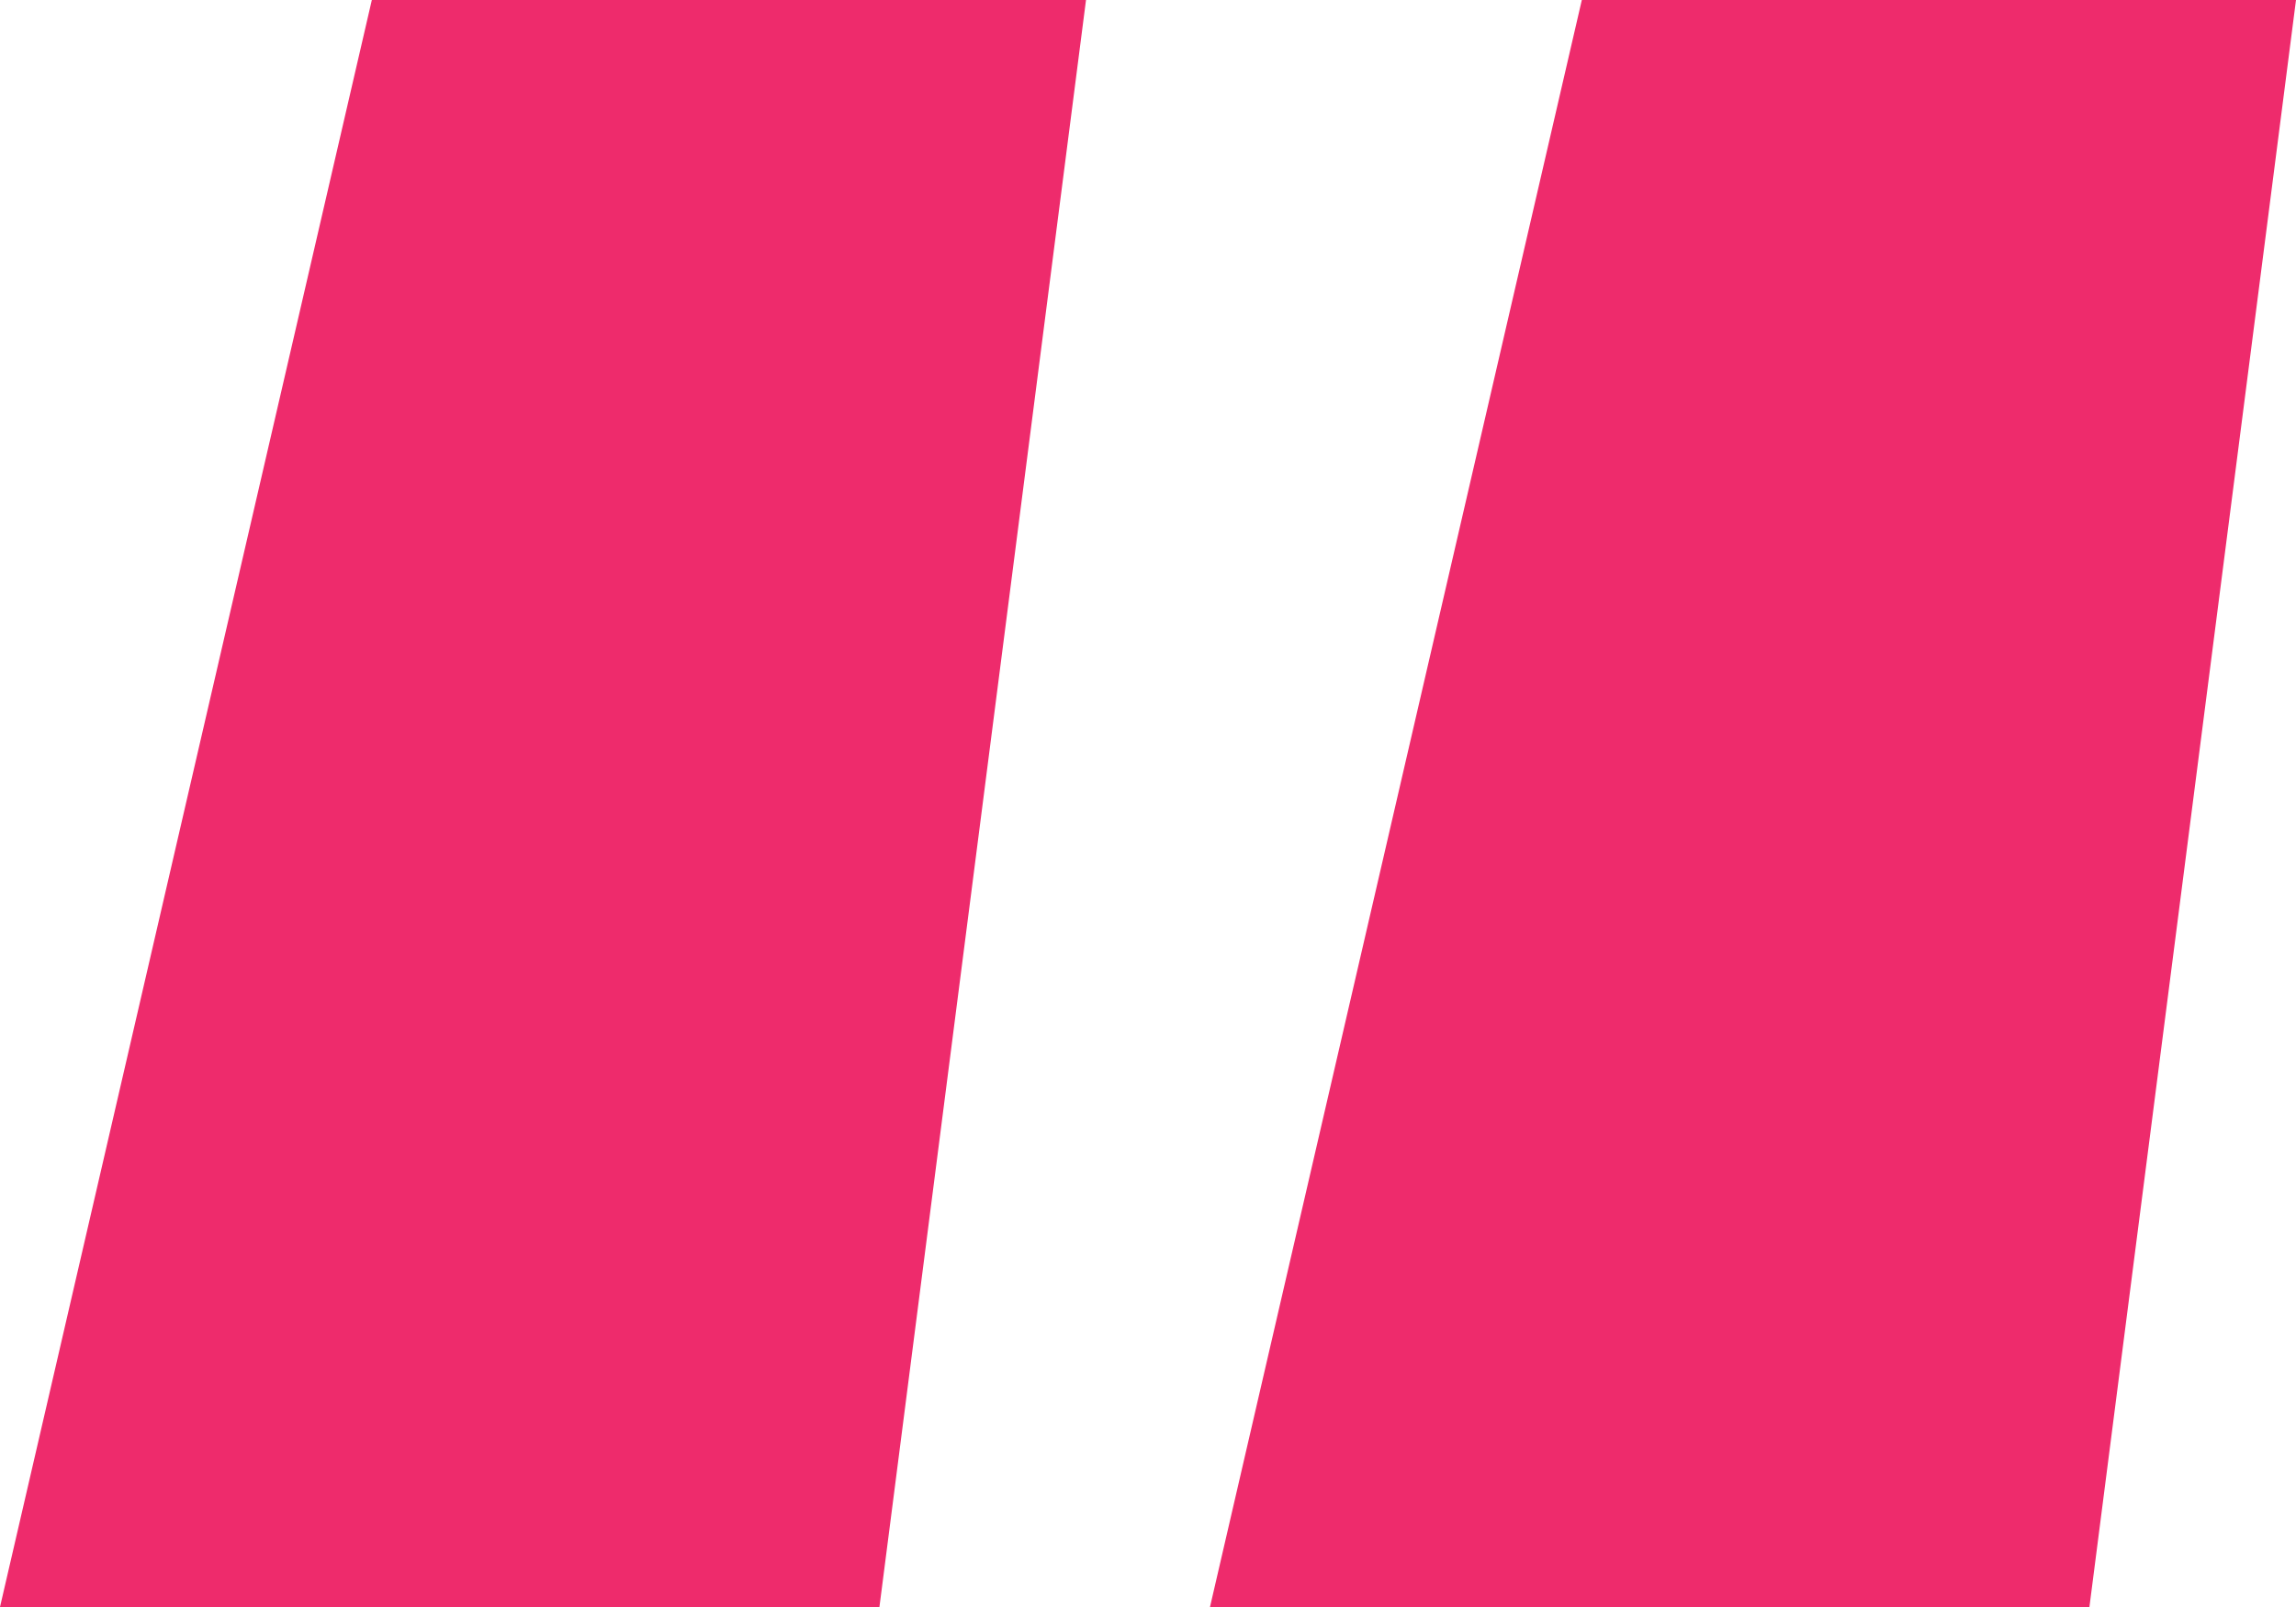
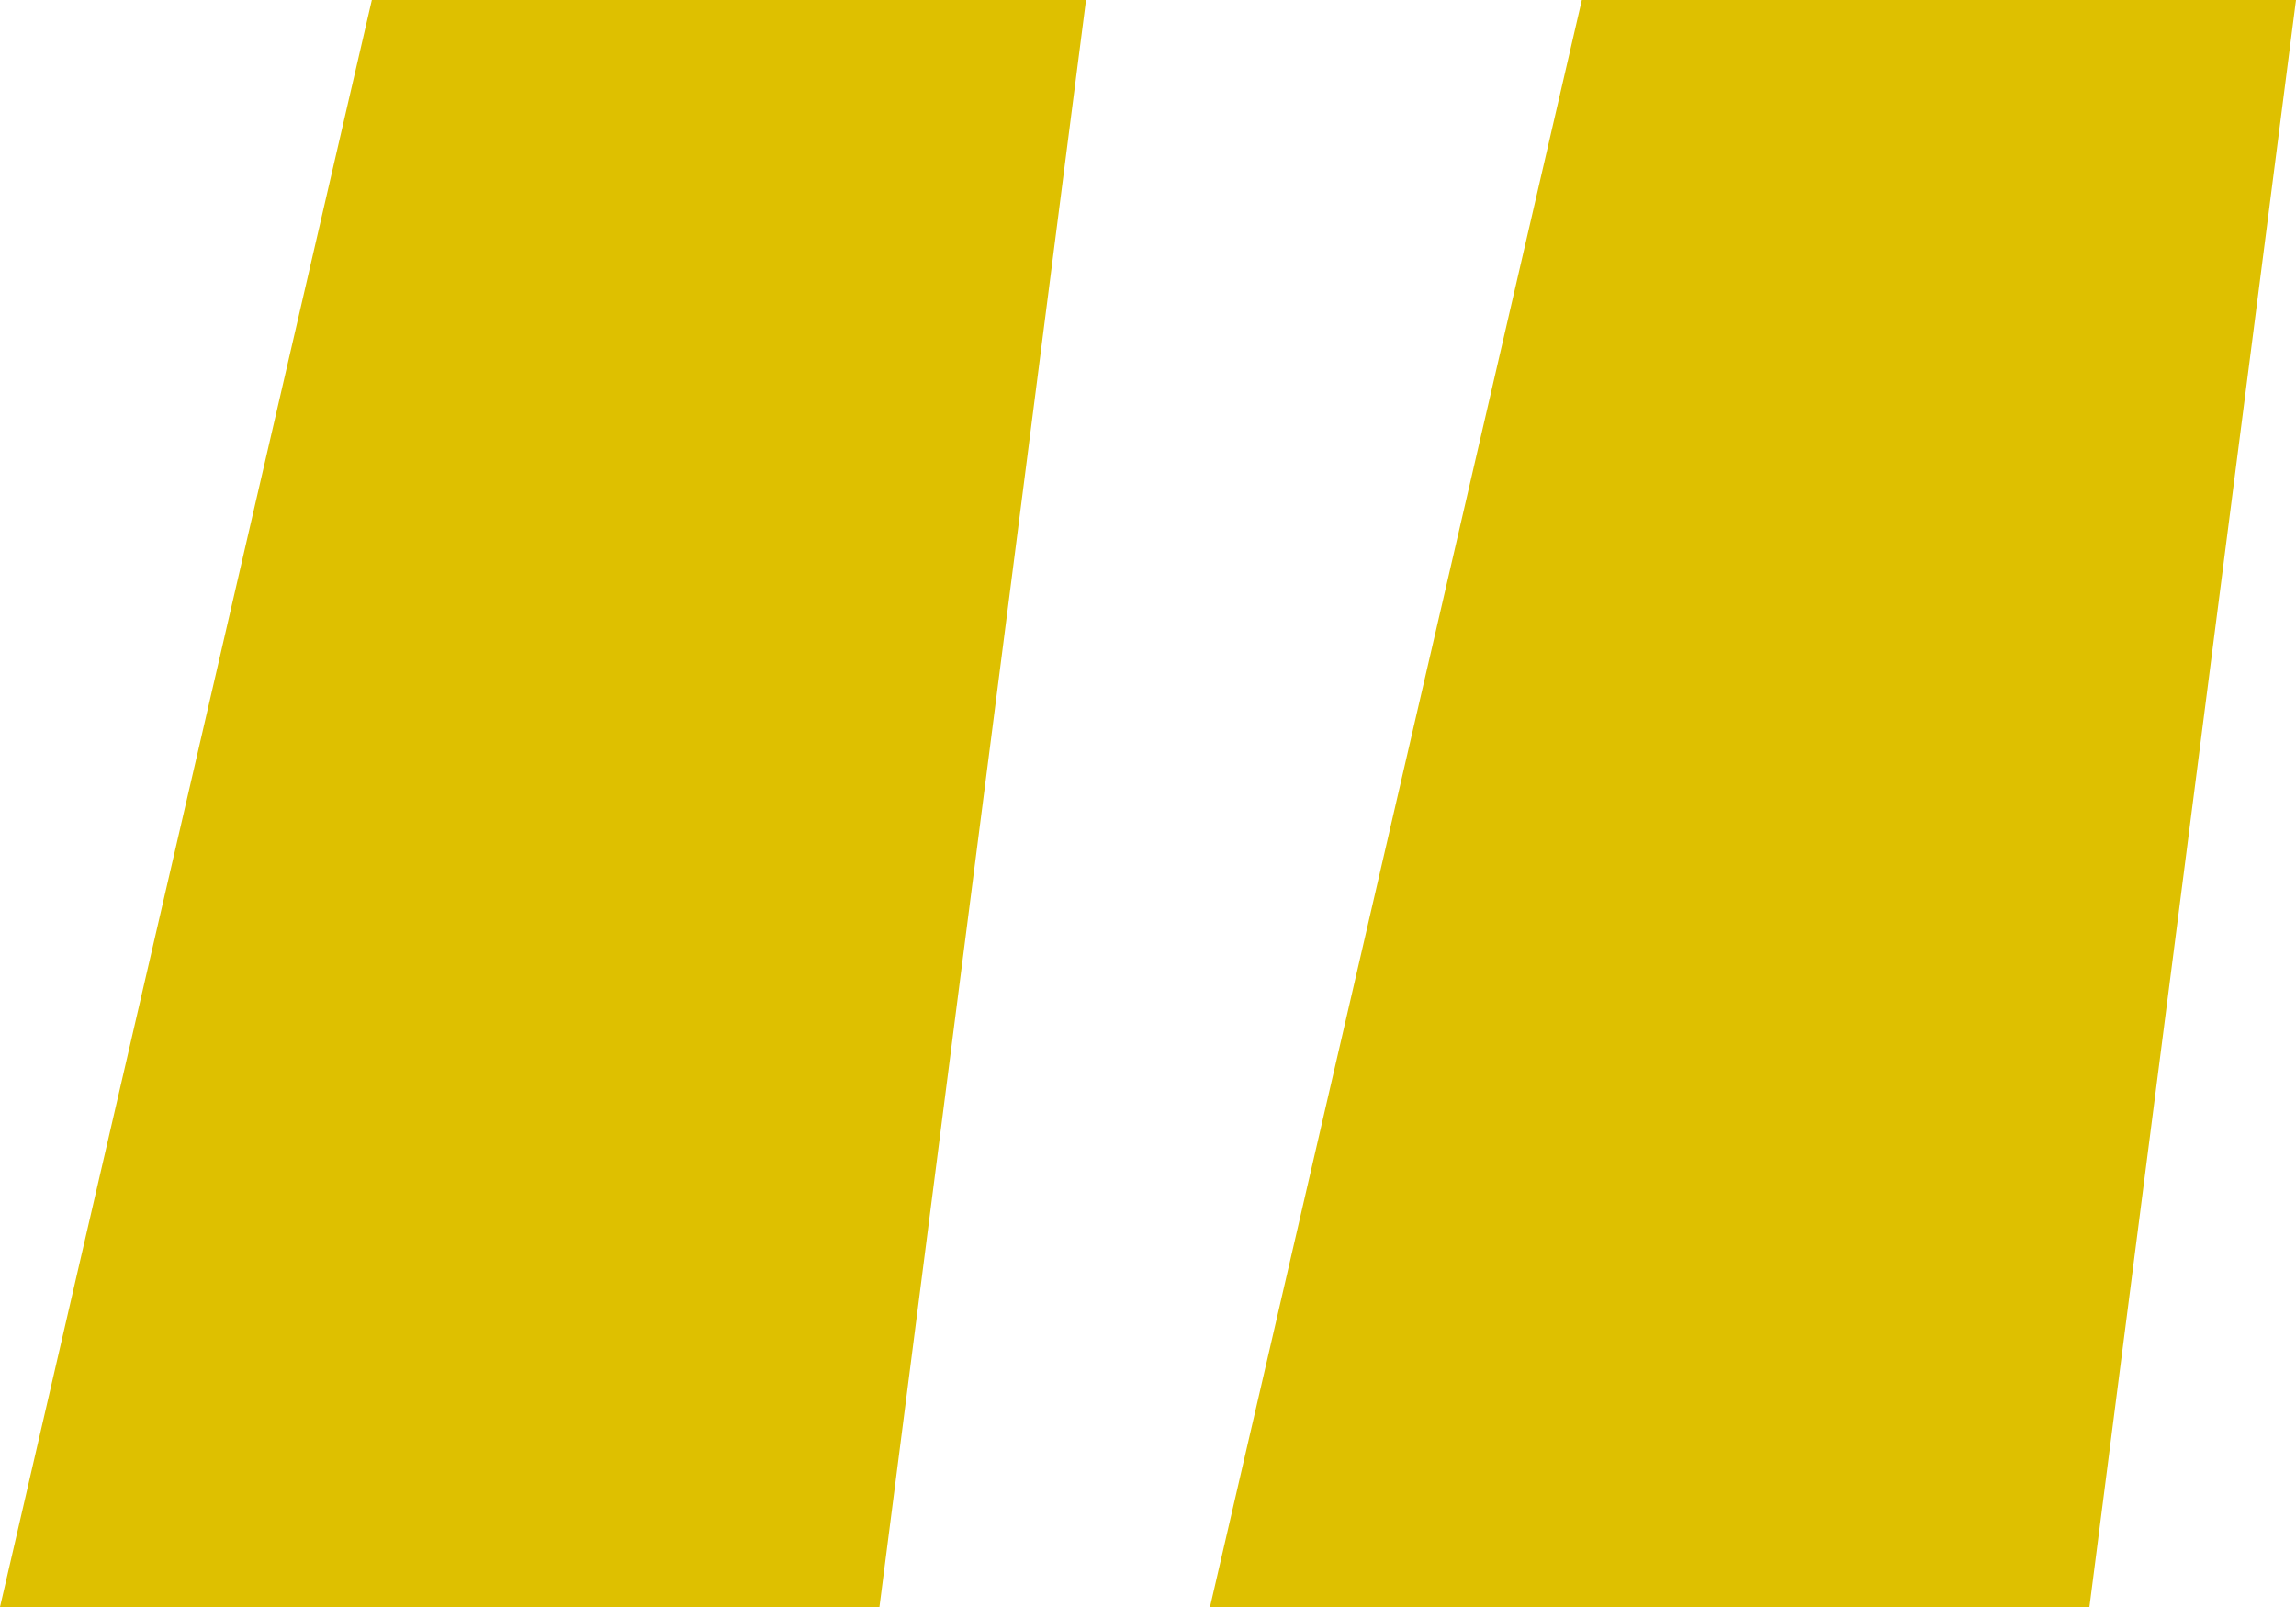
<svg xmlns="http://www.w3.org/2000/svg" width="40" height="28" viewBox="0 0 40 28" fill="none">
-   <path d="M18.92 0H6.478L0 28H15.321L18.92 0ZM40 0H27.558L21.08 28H36.401L40 0Z" fill="#EE2B6C" />
+   <path d="M18.92 0H6.478L0 28H15.321L18.92 0ZM40 0H27.558L21.08 28H36.401L40 0Z" fill="#dec000" />
</svg>
